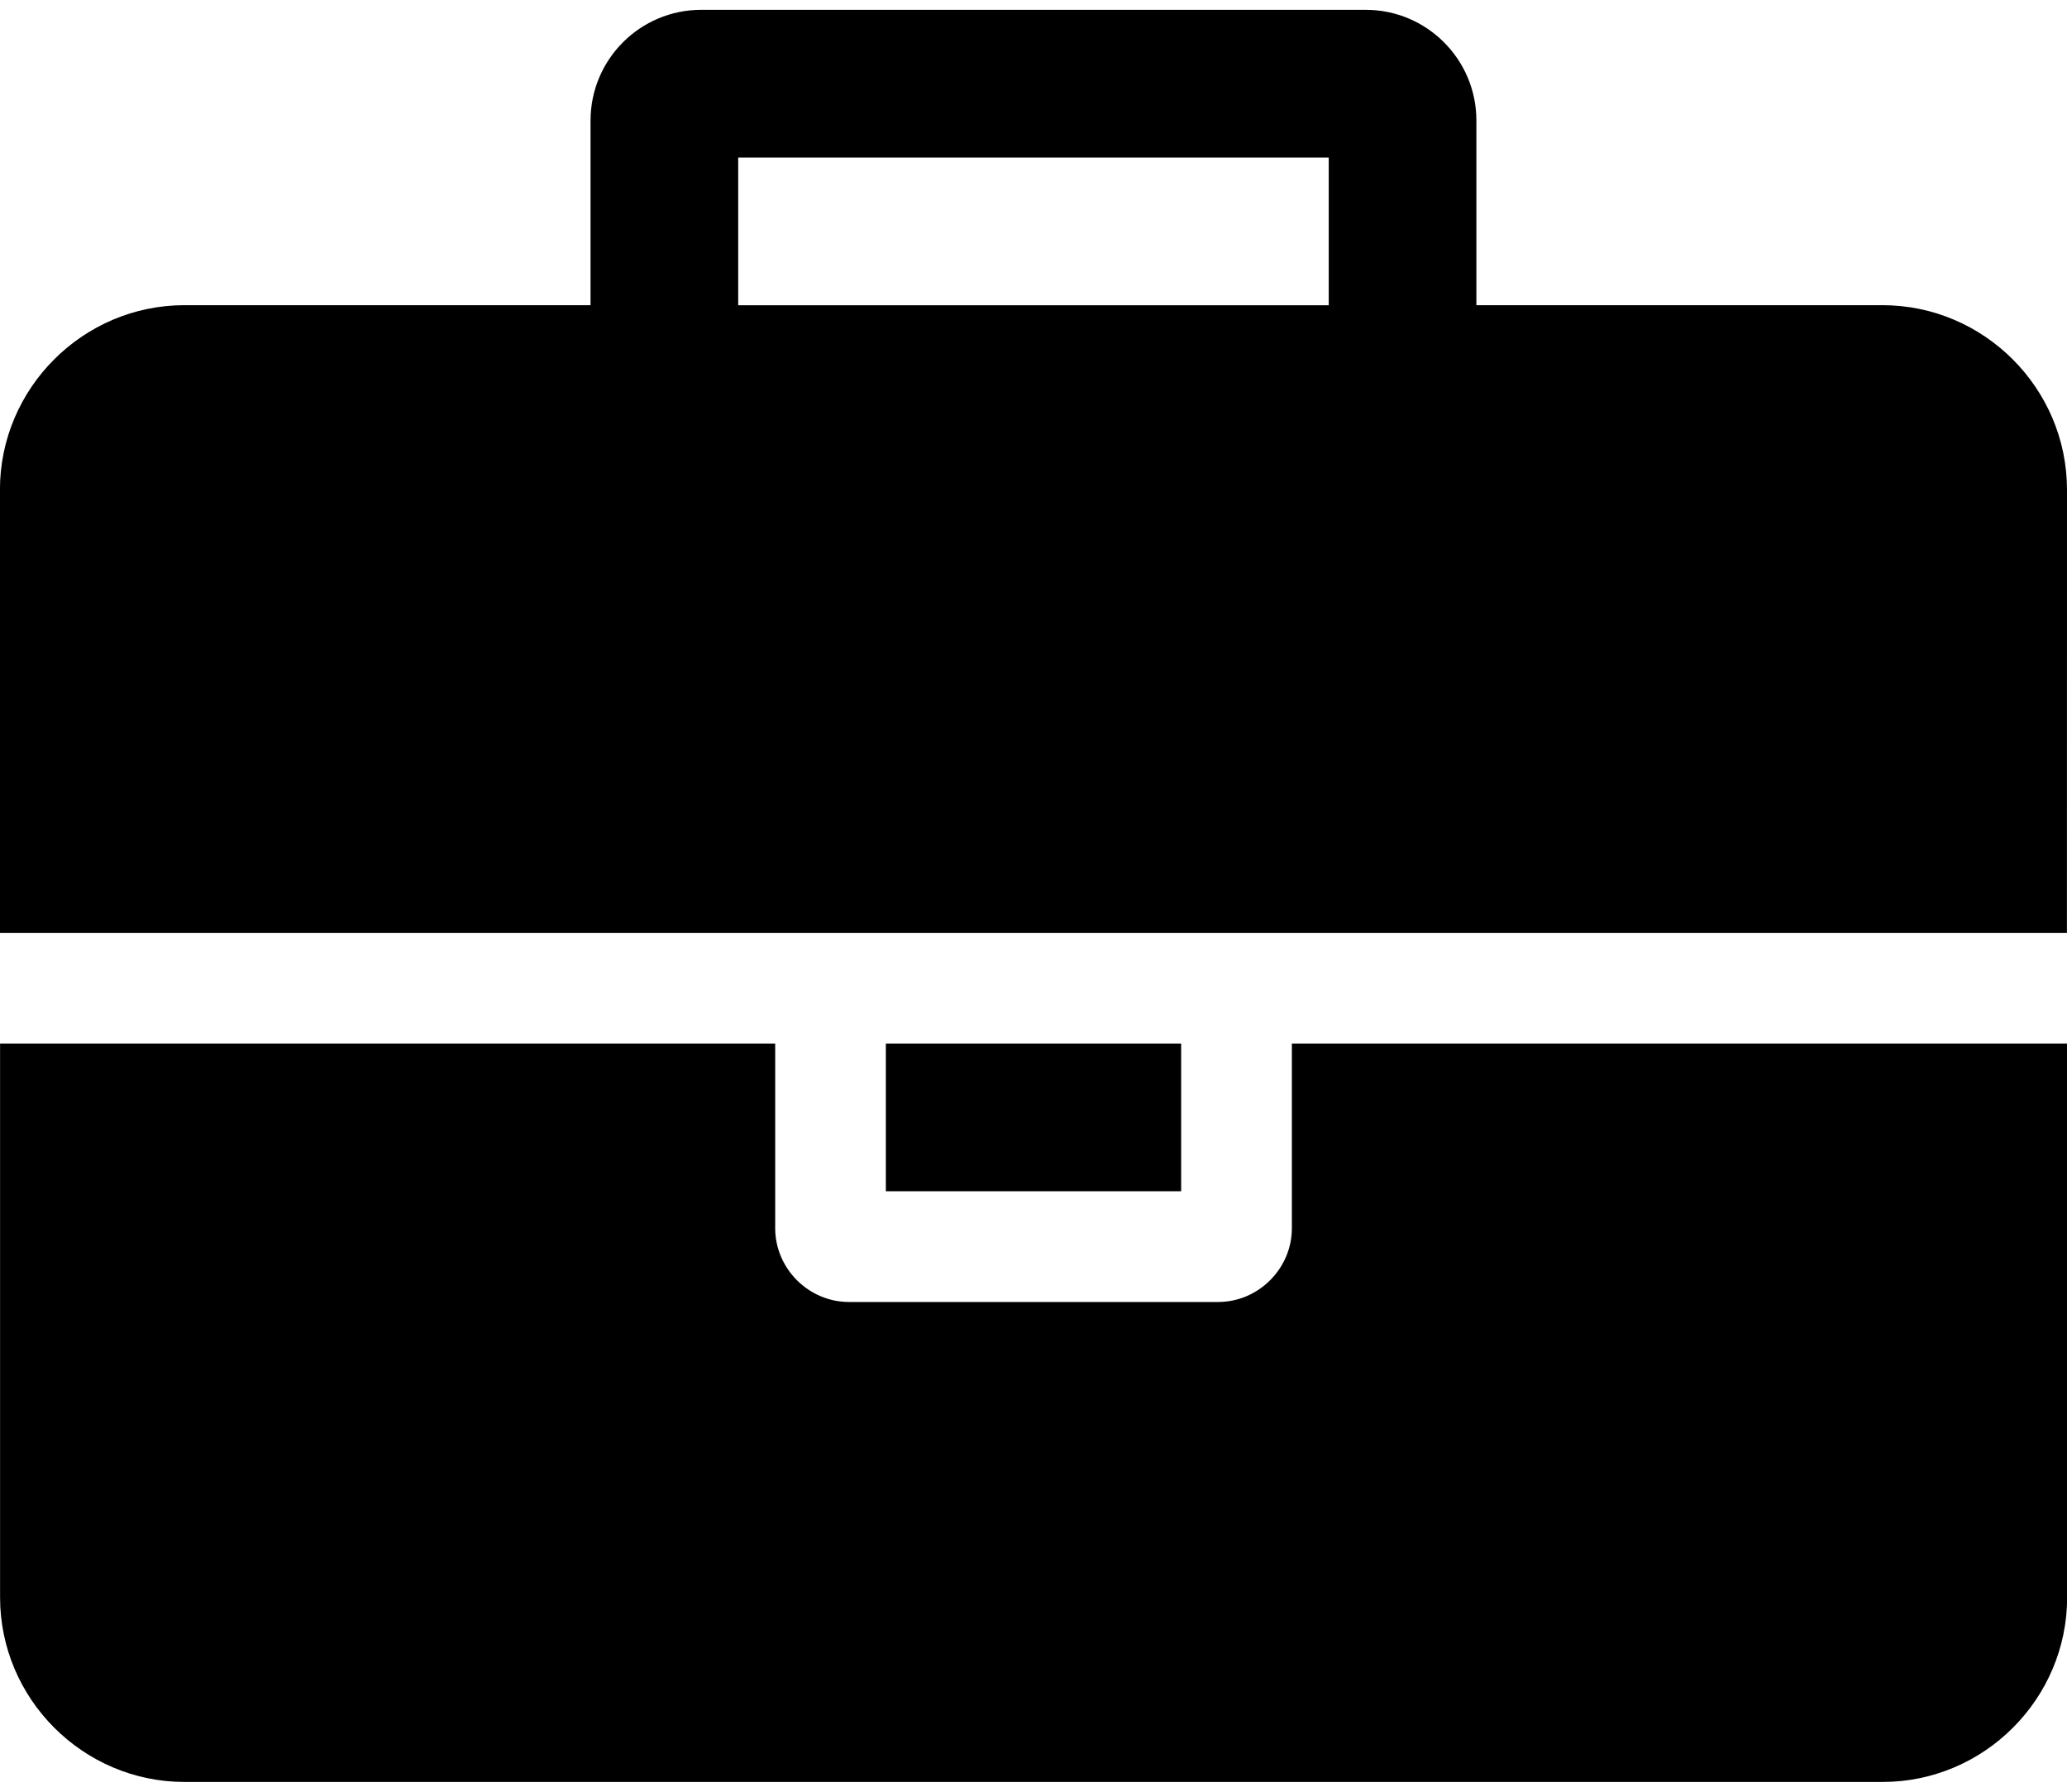
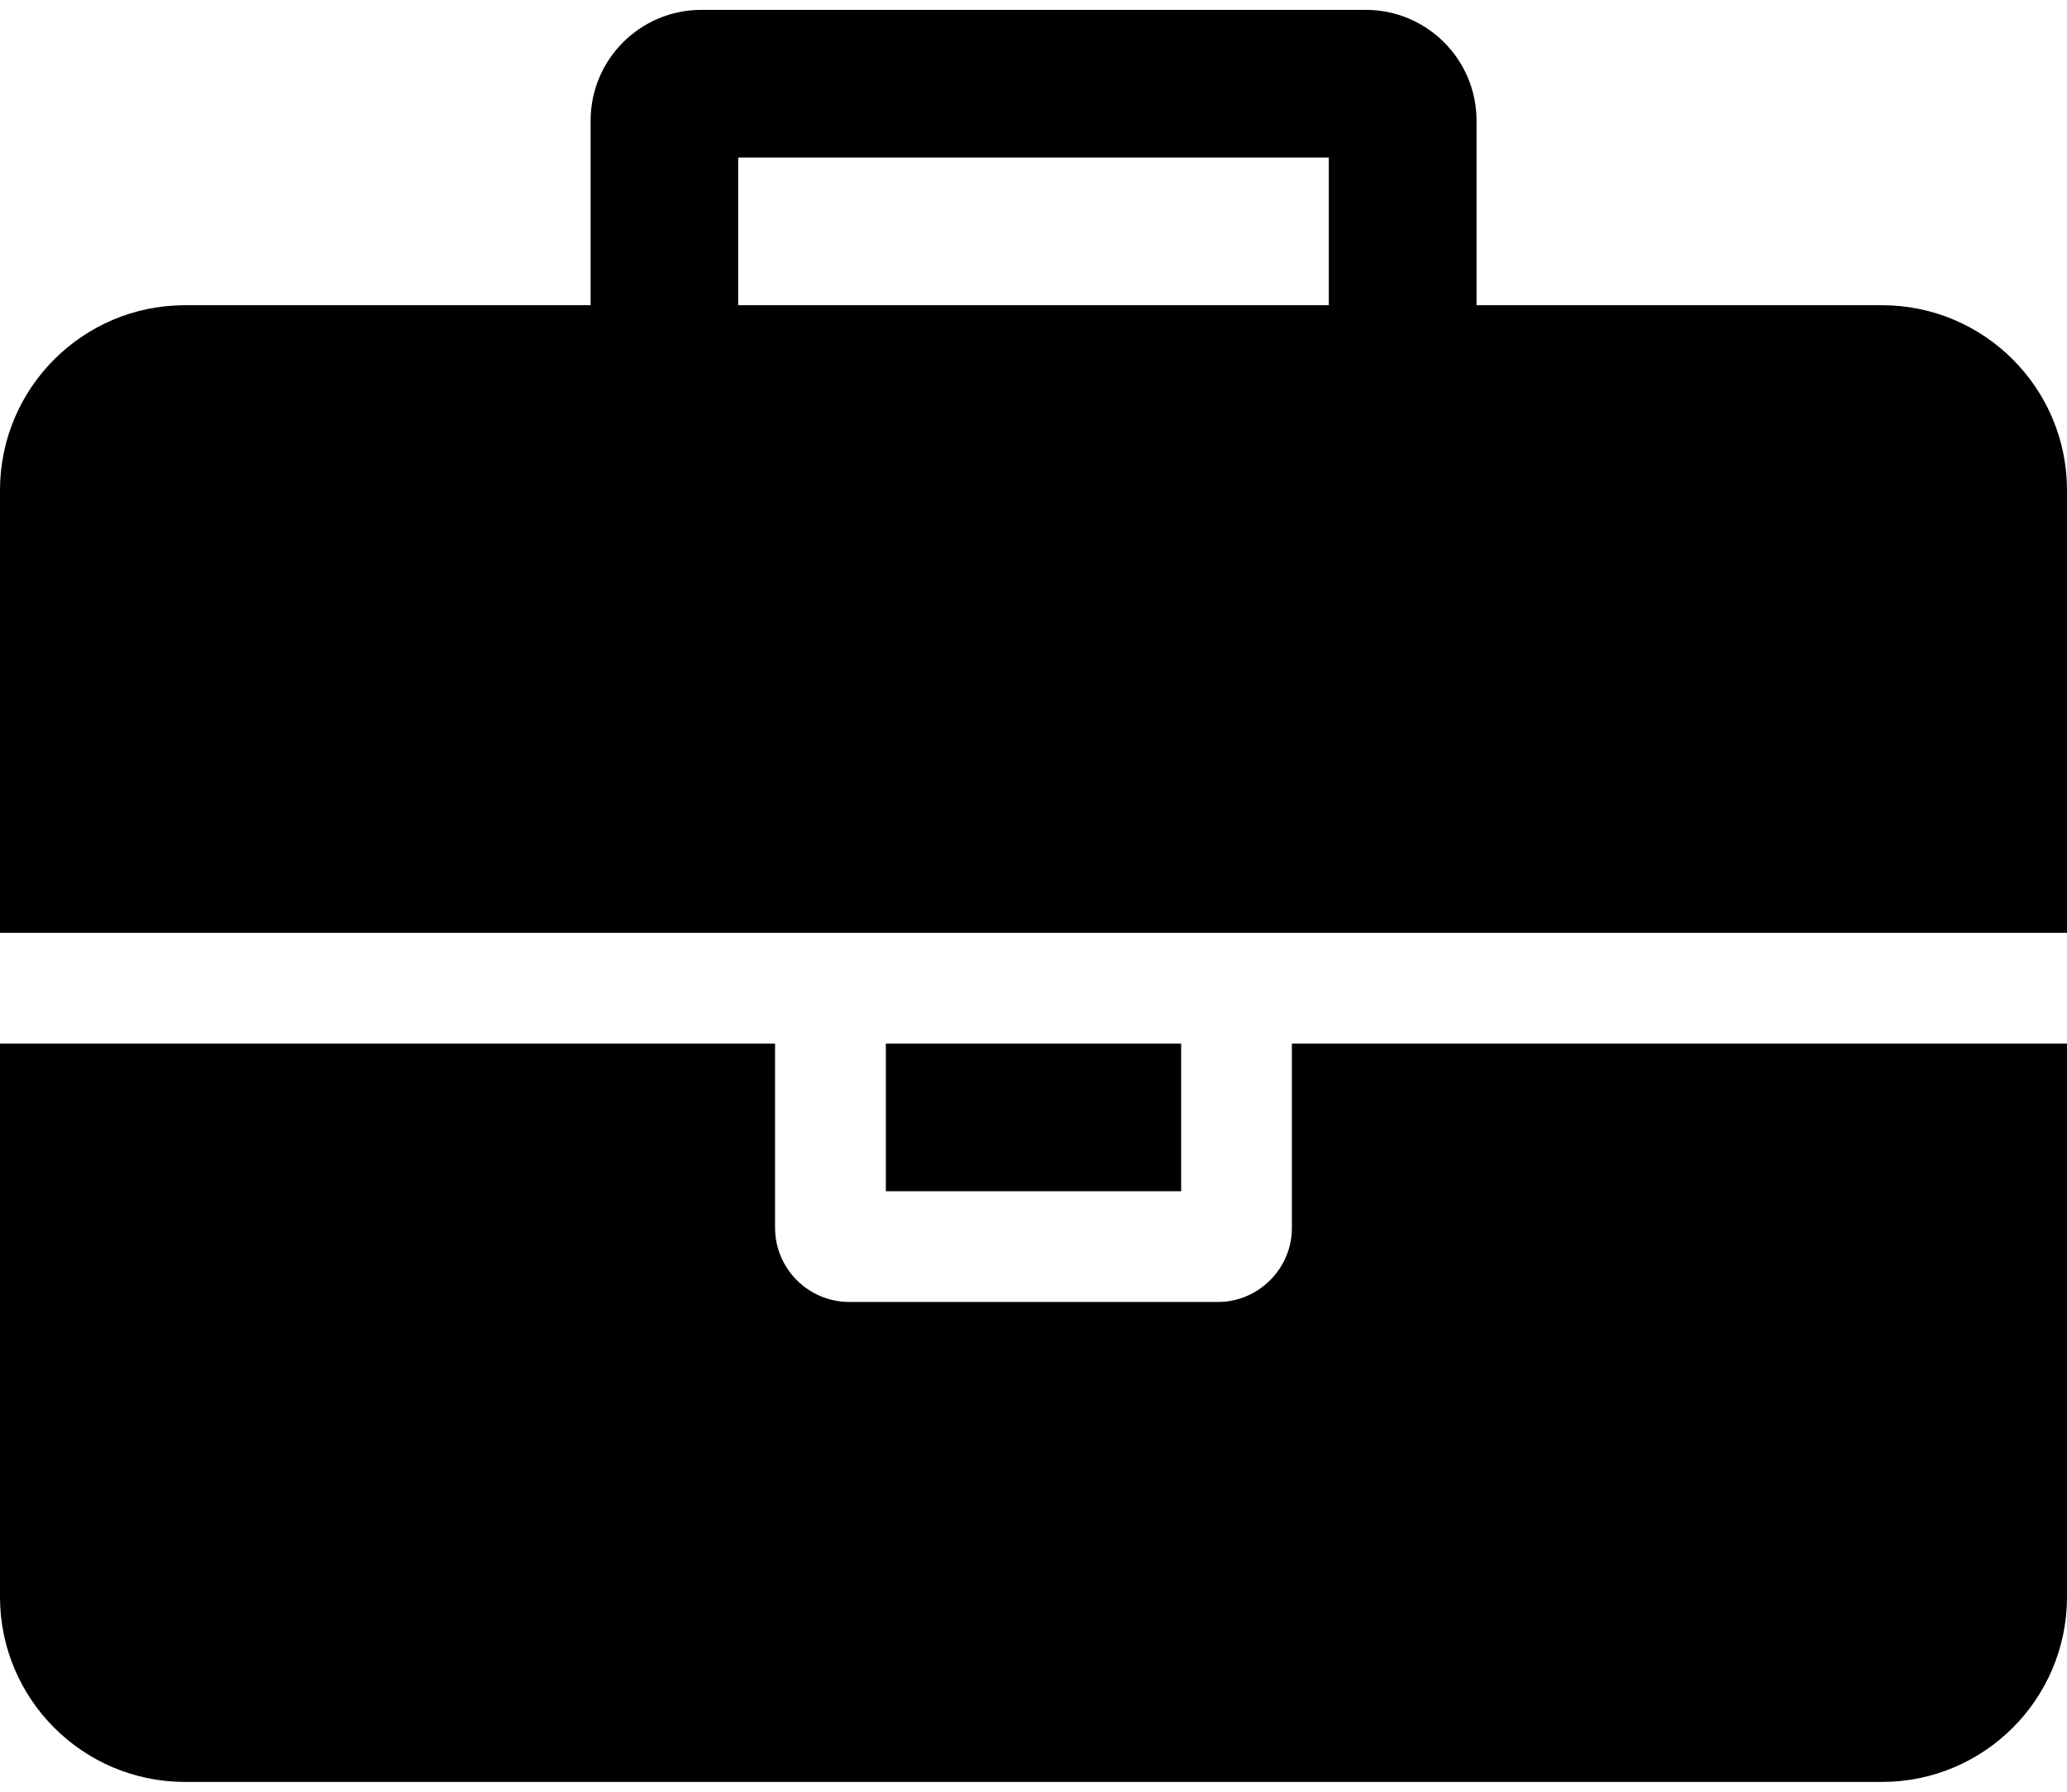
- <svg xmlns="http://www.w3.org/2000/svg" width="30" height="26" version="1.1" viewBox="0 -51.429 30 25.714">
-   <g fill="#000000">
-     <path d="M10.714,4.286v-2.143h8.571v2.143Zm19.286,10.714h-11.25v2.679c0,0.586 -0.485,1.071 -1.071,1.071h-5.357c-0.586,0 -1.071,-0.485 -1.071,-1.071v-2.679h-11.25v8.036c0,1.473 1.205,2.679 2.679,2.679h24.643c1.473,0 2.679,-1.205 2.679,-2.679Zm-12.857,0h-4.286v2.143h4.286Zm12.857,-8.036c0,-1.473 -1.205,-2.679 -2.679,-2.679h-5.893v-2.679c0,-0.887 -0.72,-1.607 -1.607,-1.607h-9.643c-0.887,0 -1.607,0.72 -1.607,1.607v2.679h-5.893c-1.473,0 -2.679,1.205 -2.679,2.679v6.429h30Z" transform="translate(0, -51.4286)" />
-   </g>
+ <svg xmlns="http://www.w3.org/2000/svg" width="30" height="26" viewBox="0 -51.429 30 25.714">
+   <path d="M10.714-47.143v-2.143h8.572v2.143zM30-36.429H18.75v2.679c0 .586-.485 1.071-1.071 1.071H12.32a1.079 1.079 0 0 1-1.071-1.071v-2.679H0v8.036a2.686 2.686 0 0 0 2.679 2.679H27.32A2.686 2.686 0 0 0 30-28.393zm-12.857 0h-4.286v2.143h4.286zM30-44.464a2.686 2.686 0 0 0-2.679-2.679H21.43v-2.678c0-.888-.72-1.608-1.608-1.608H10.18c-.888 0-1.608.72-1.608 1.608v2.678H2.68A2.686 2.686 0 0 0 0-44.464v6.428h30z" />
</svg>
